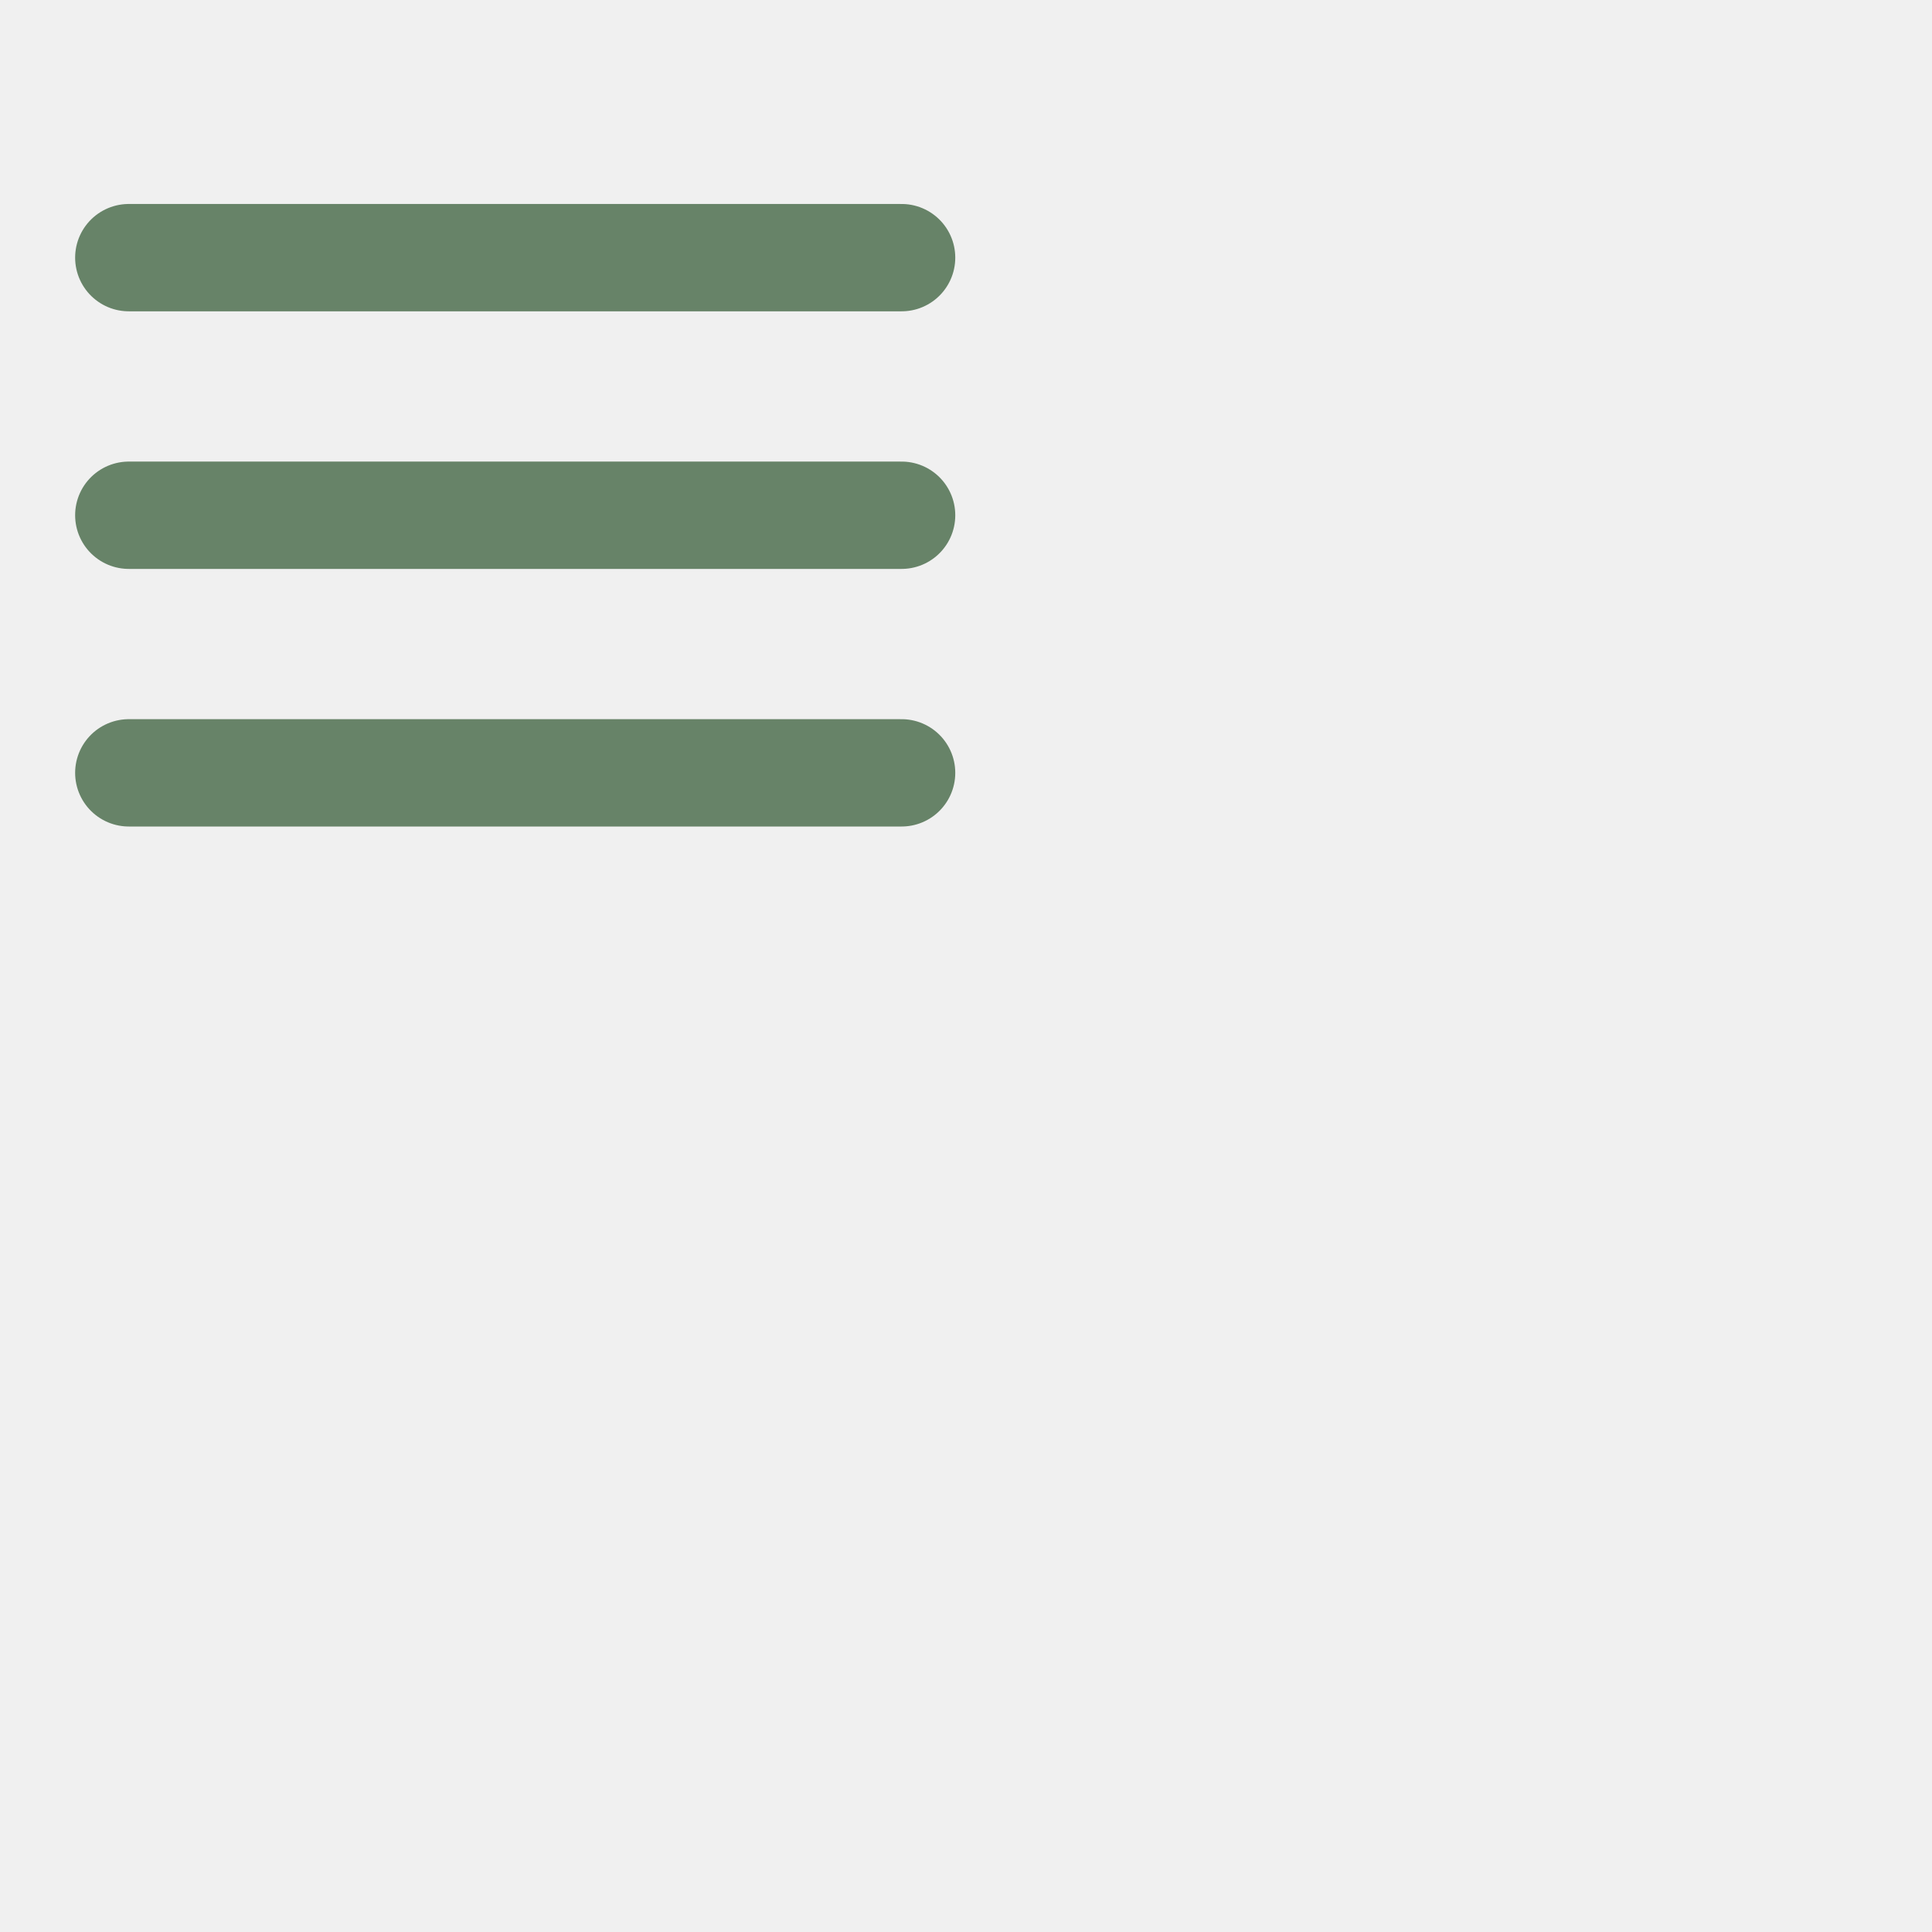
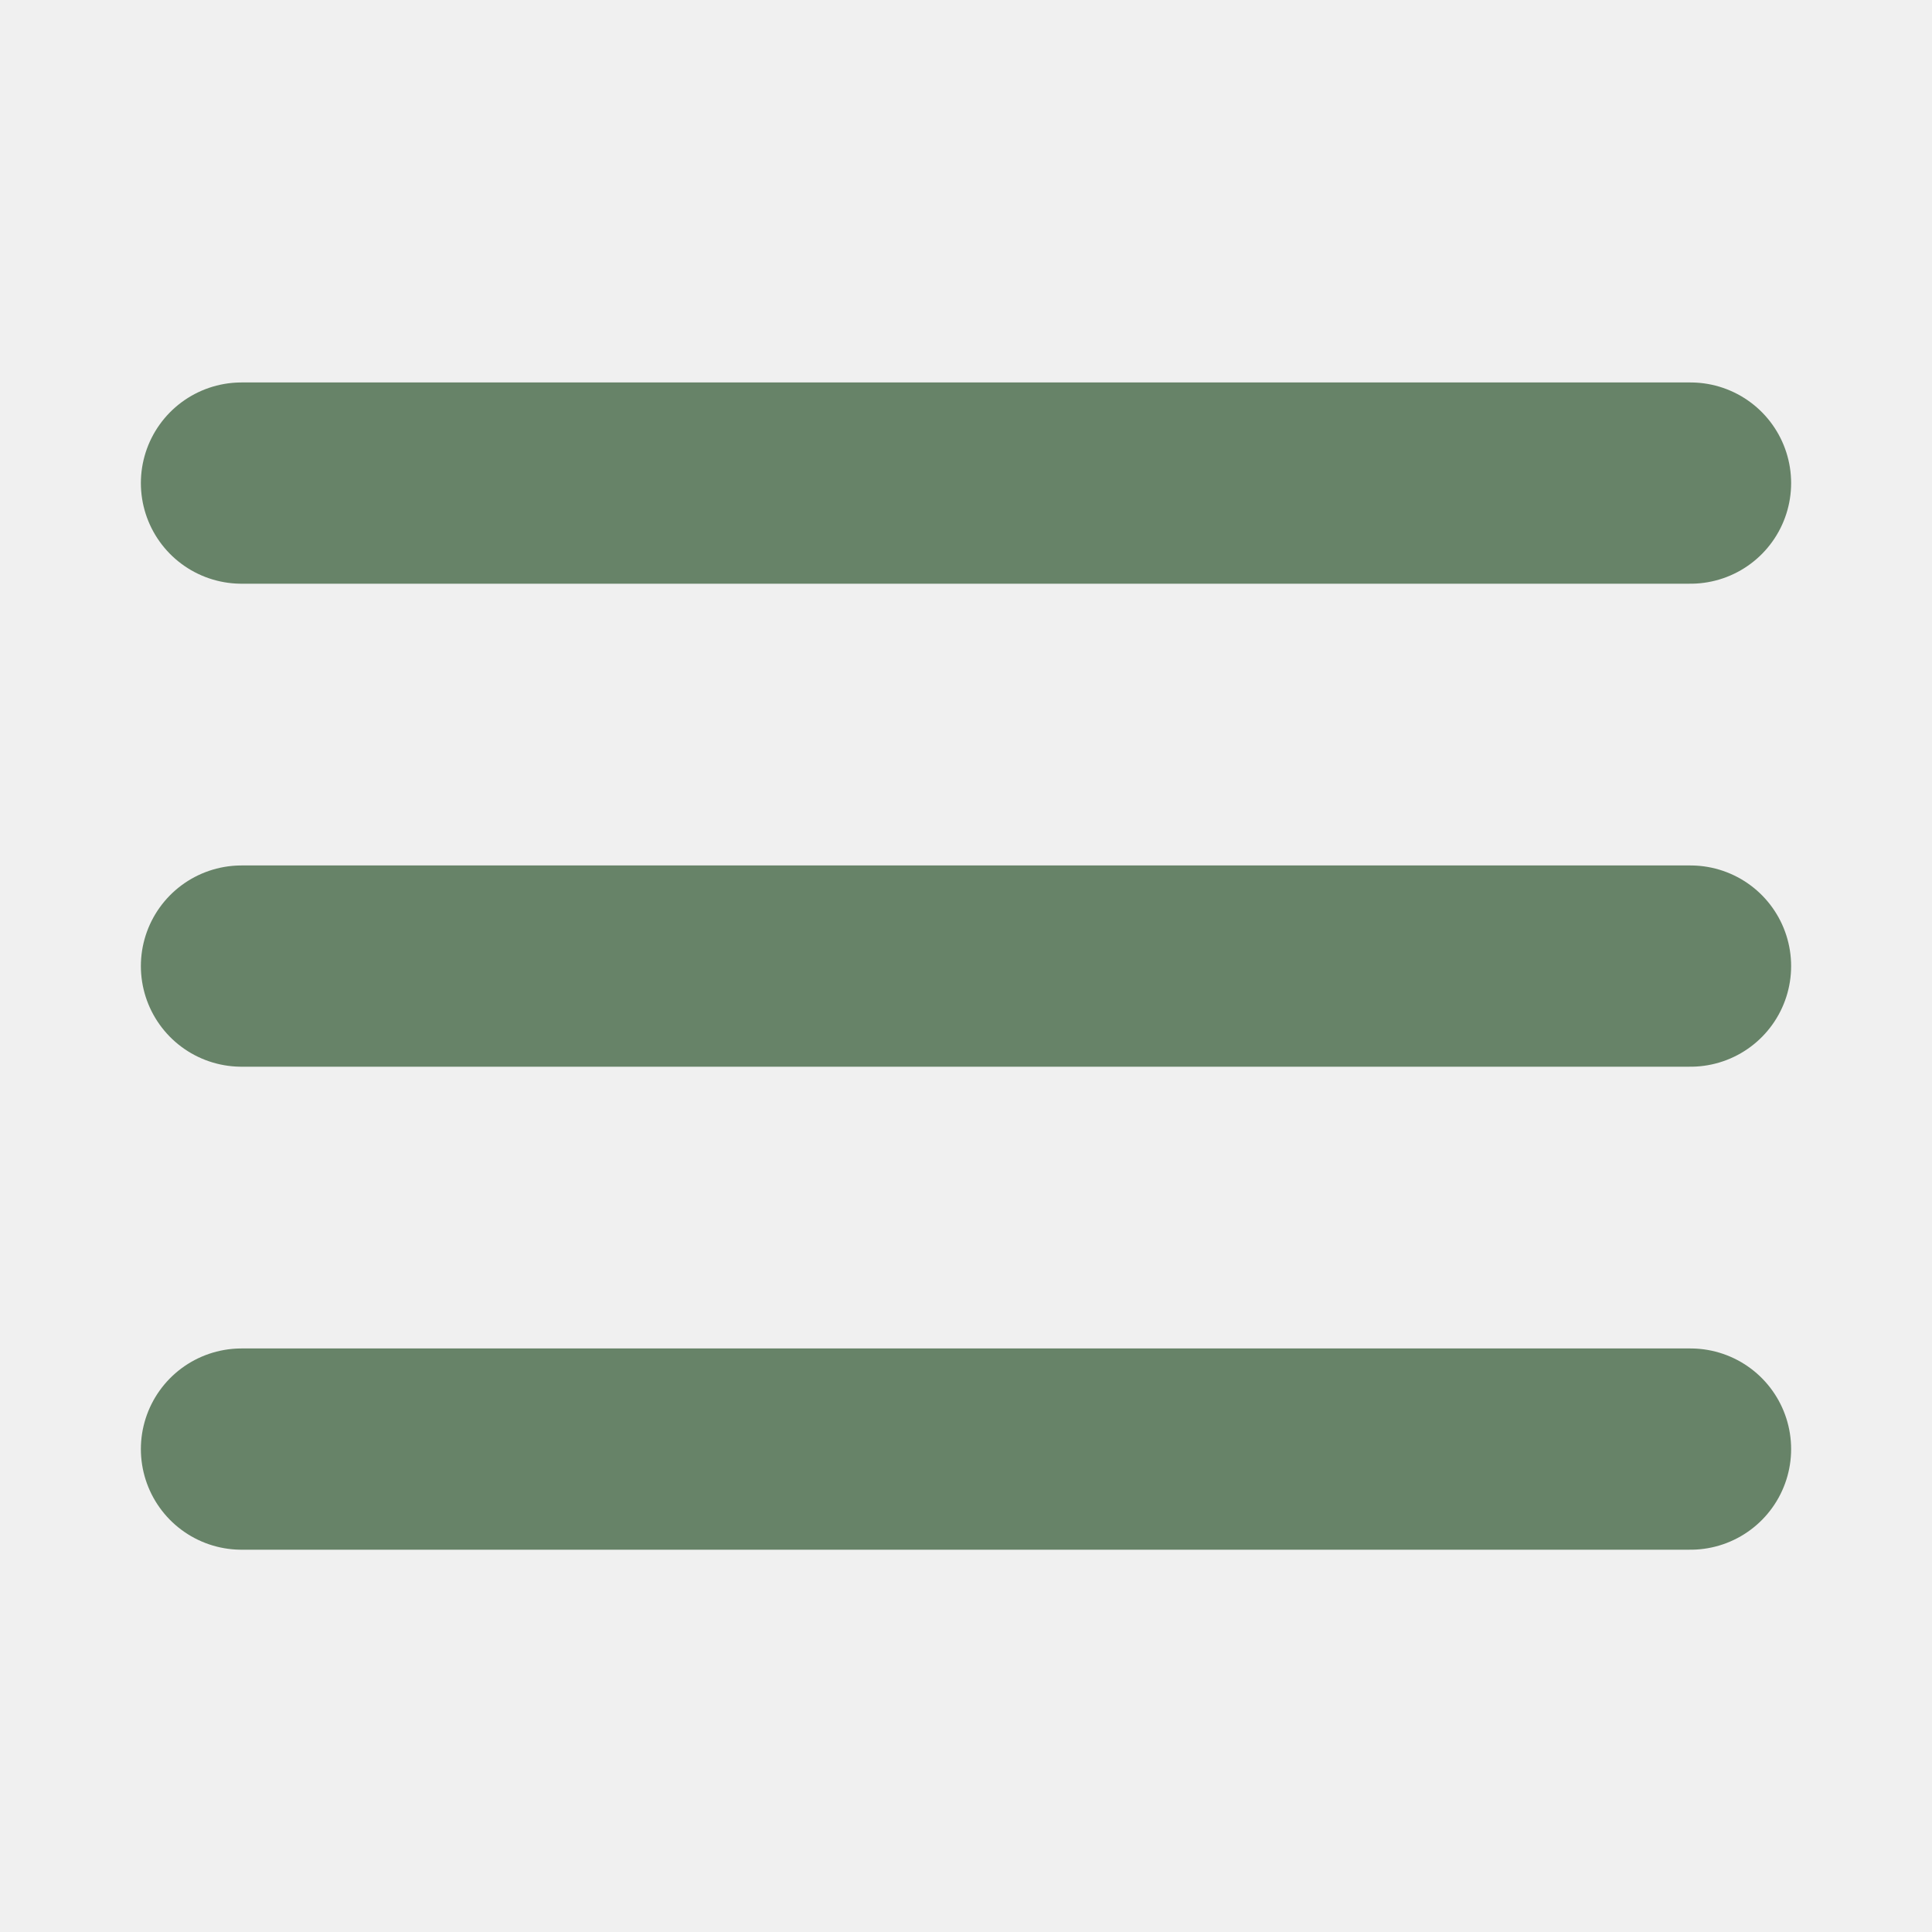
- <svg xmlns="http://www.w3.org/2000/svg" width="45px" height="45px" viewBox="0 0 45 45" fill="none">
+ <svg xmlns="http://www.w3.org/2000/svg" width="35px" height="35px" viewBox="0 0 24 24" fill="none">
  <g clip-path="url(#clip0_429_11066)">
    <path d="M3 6.001H21M3 12.001H21M3 18.001H21" stroke="#678368" stroke-width="2.5" stroke-linecap="round" stroke-linejoin="round" />
  </g>
  <defs>
    <clipPath id="clip0_429_11066">
-       <rect width="45" height="45" fill="white" transform="translate(0 0.000915527)" />
+       <rect width="24" height="24" fill="white" transform="translate(0 0.000915527)" />
    </clipPath>
  </defs>
</svg>
